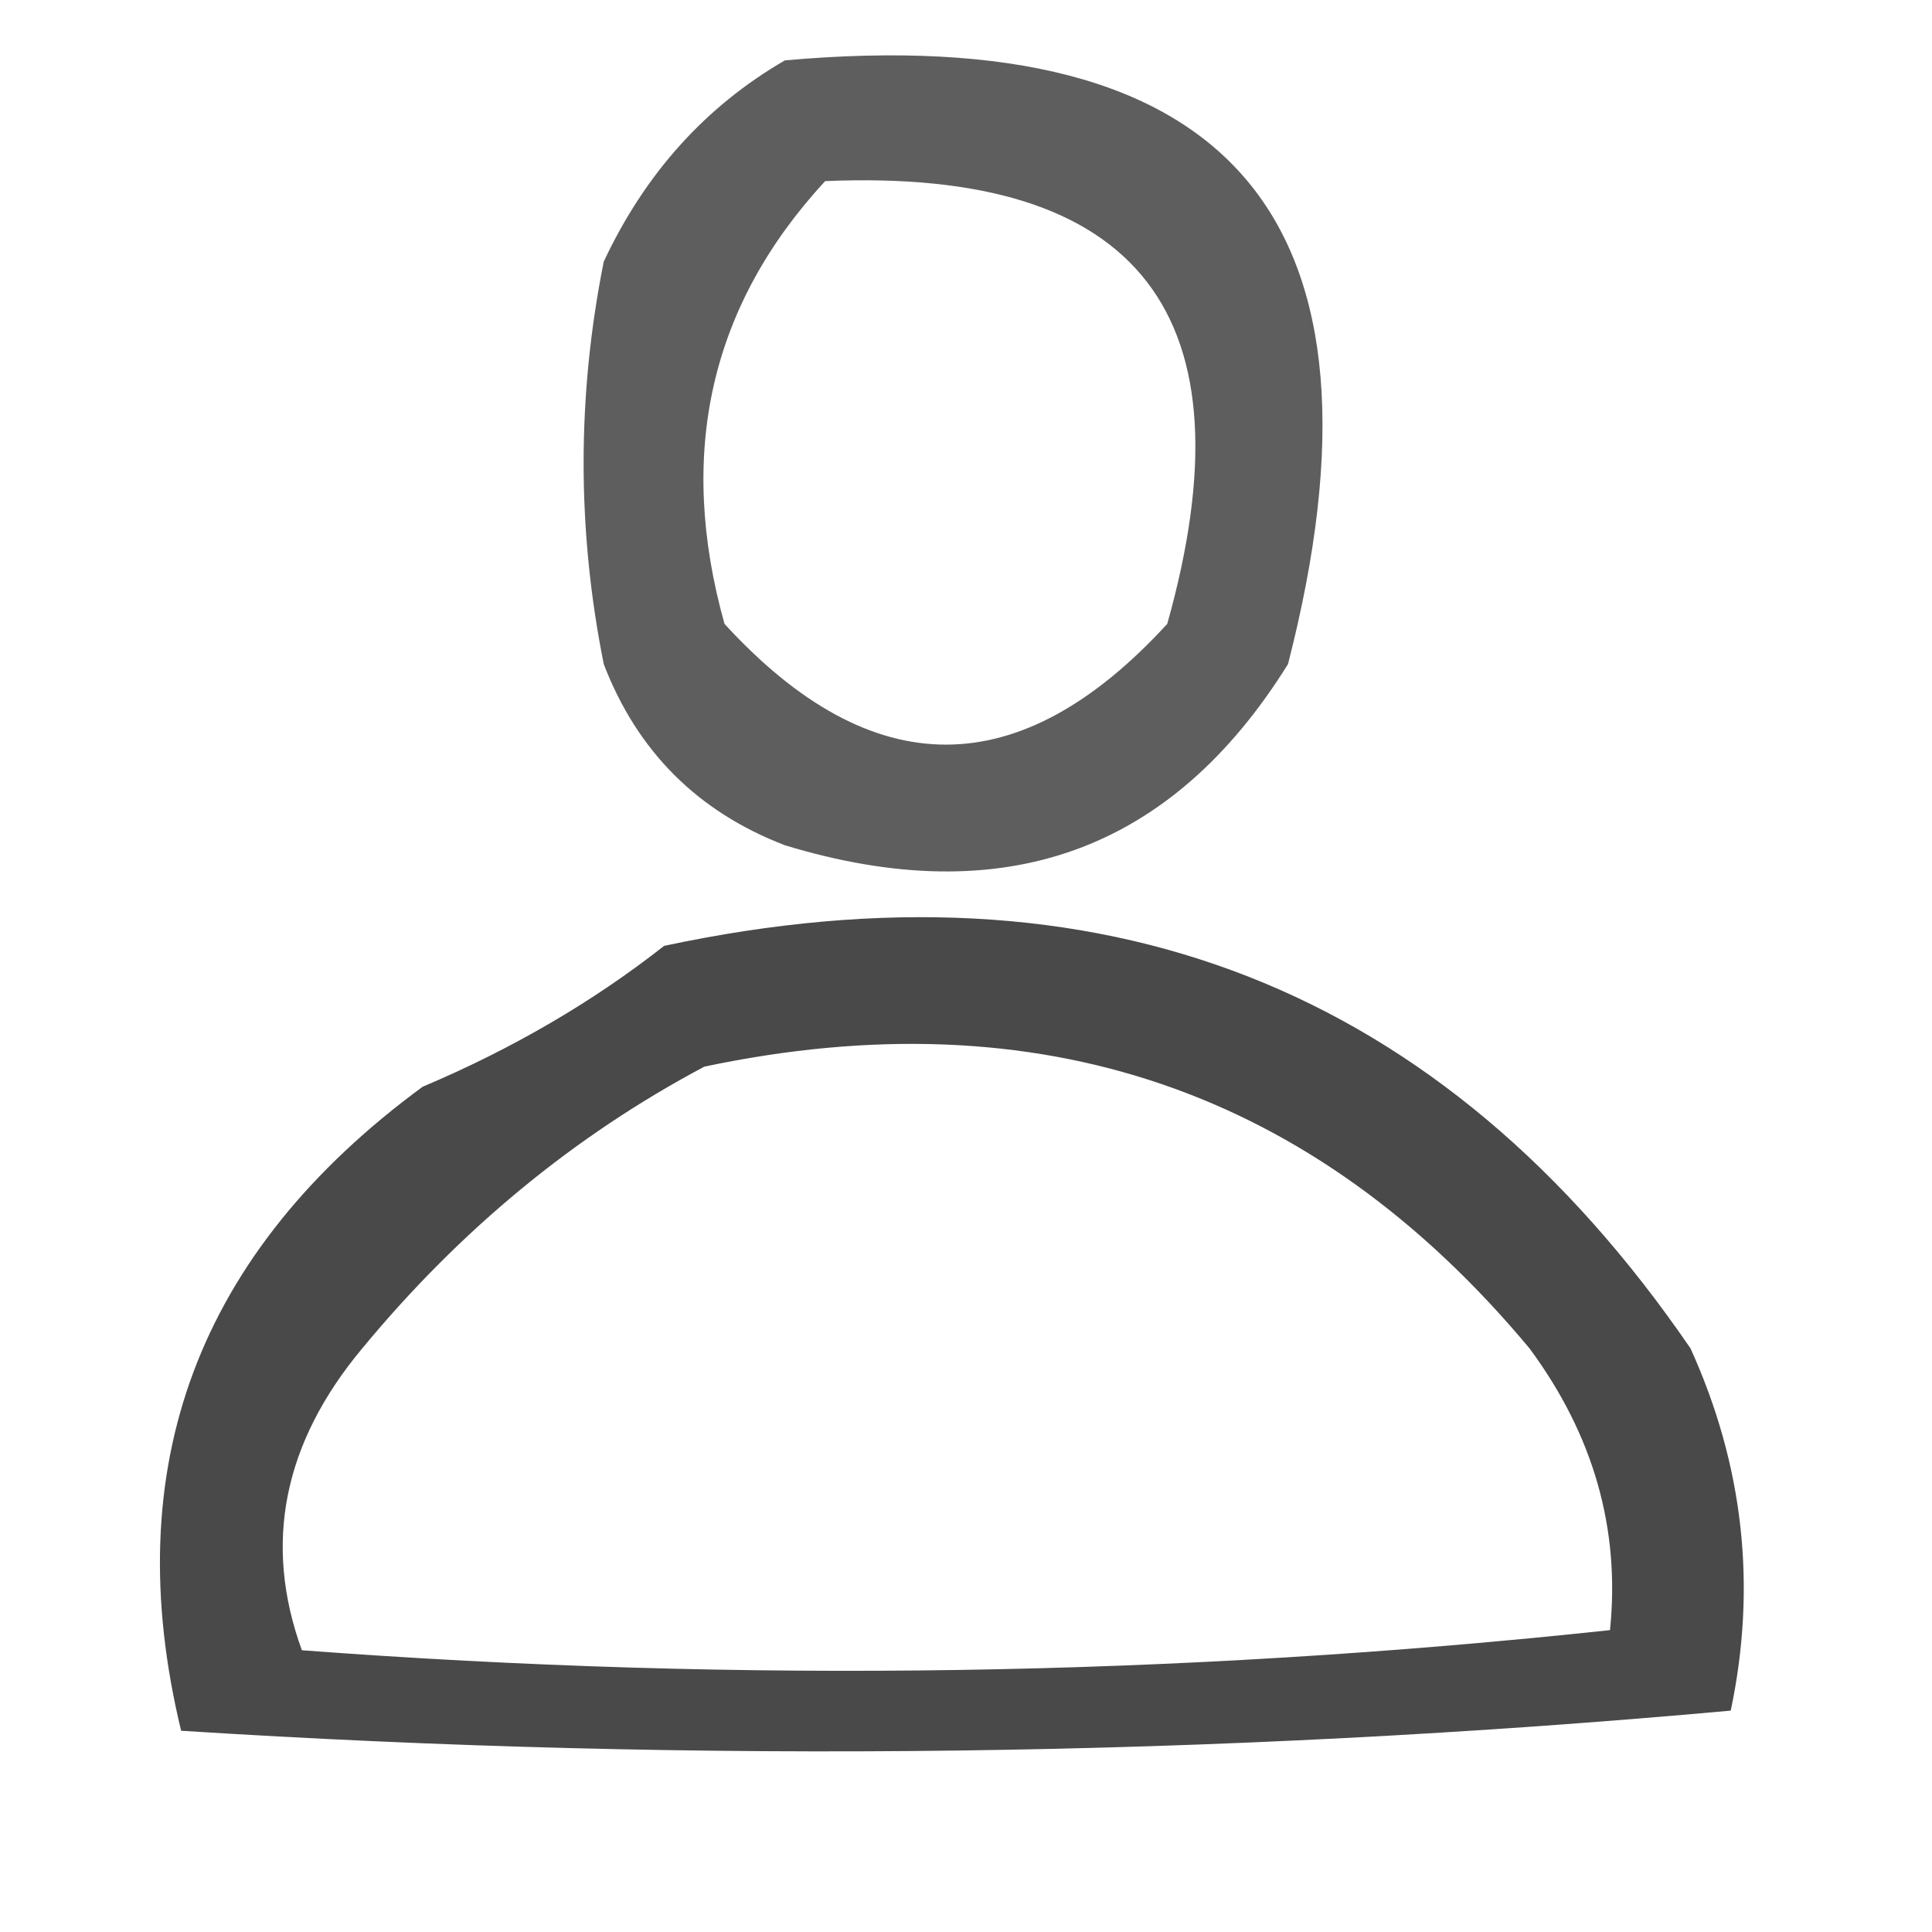
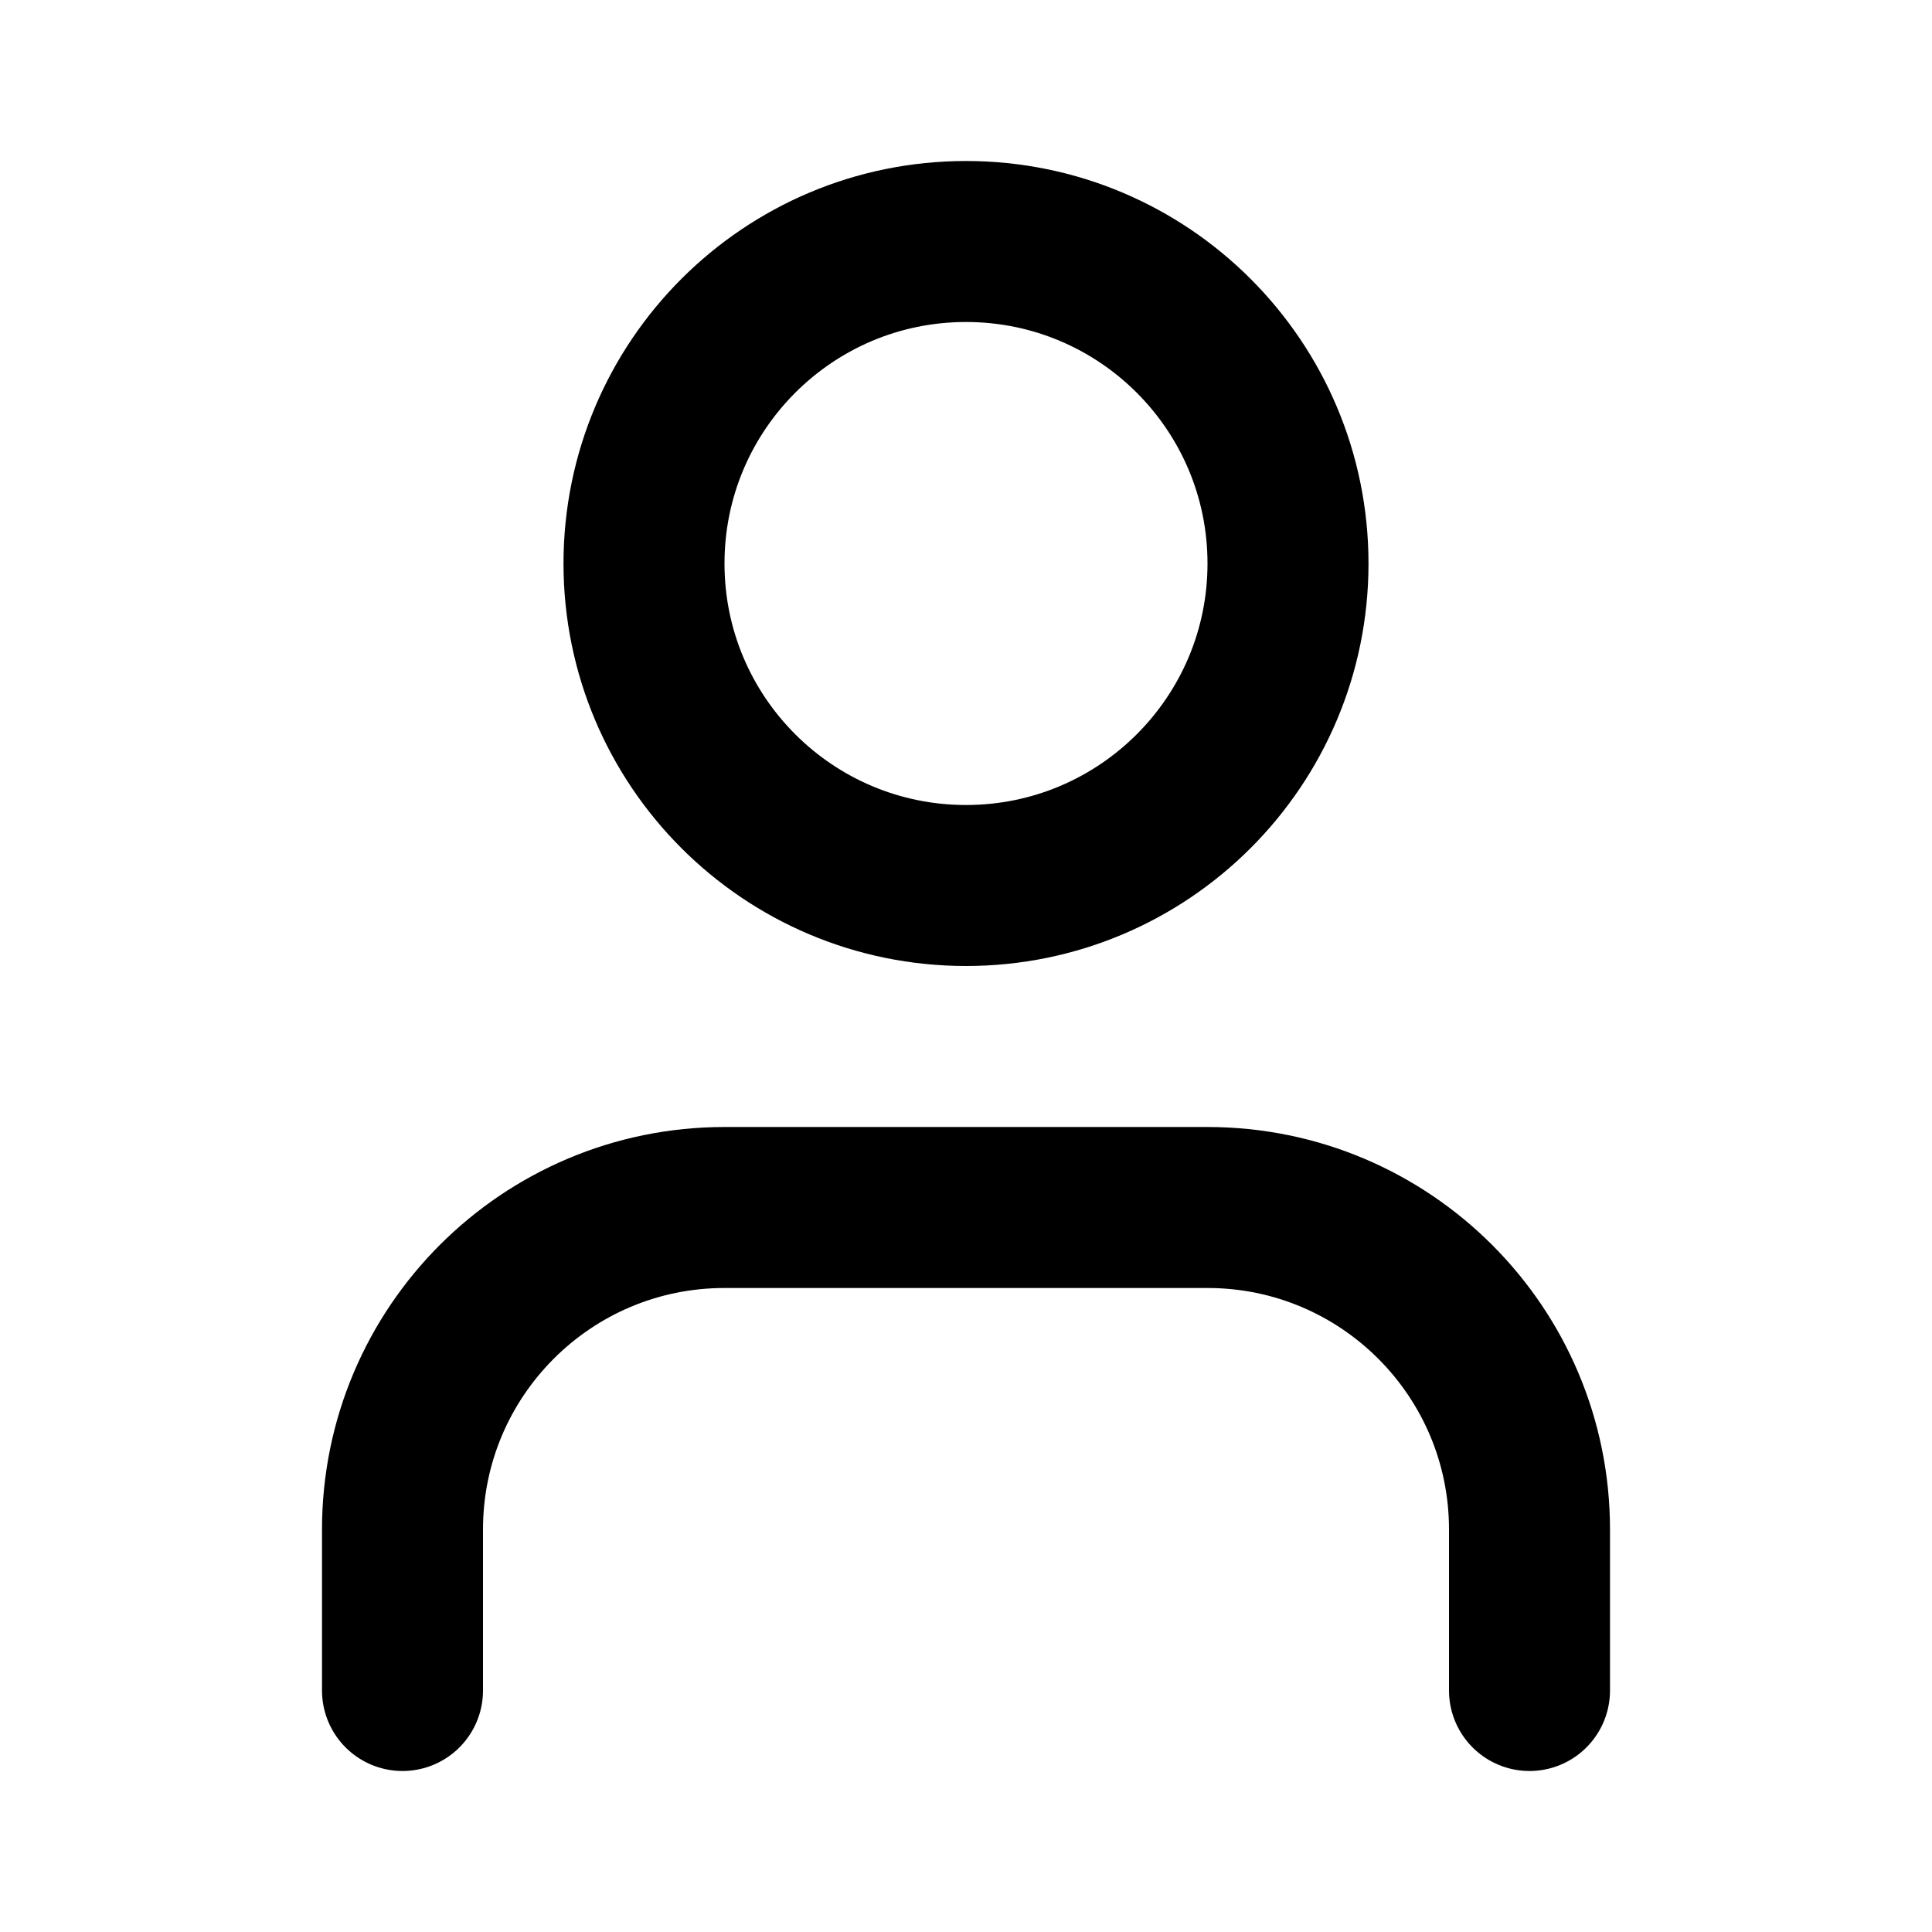
- <svg xmlns="http://www.w3.org/2000/svg" version="1.1" width="48px" height="48px" style="shape-rendering:geometricPrecision; text-rendering:geometricPrecision; image-rendering:optimizeQuality; fill-rule:evenodd; clip-rule:evenodd">
-   <g>
-     <path style="opacity:0.631" fill="#000000" d="M 19.5,1.5 C 30.66,0.502 34.827,5.502 32,16.5C 29.103,21.155 24.937,22.655 19.5,21C 17.333,20.167 15.833,18.667 15,16.5C 14.333,13.167 14.333,9.833 15,6.5C 16.025,4.313 17.525,2.646 19.5,1.5 Z M 20.5,4.5 C 28.322,4.166 31.156,7.833 29,15.5C 25.333,19.5 21.667,19.5 18,15.5C 16.812,11.259 17.645,7.592 20.5,4.5 Z" />
-   </g>
-   <g>
-     <path style="opacity:0.714" fill="#000000" d="M 16.5,23.5 C 27.345,21.182 35.845,24.515 42,33.5C 43.319,36.406 43.652,39.406 43,42.5C 30.242,43.655 17.409,43.822 4.5,43C 2.913,36.438 4.913,31.105 10.5,27C 12.727,26.059 14.727,24.892 16.5,23.5 Z M 17.5,26.5 C 25.815,24.745 32.648,27.079 38,33.5C 39.59,35.65 40.257,37.983 40,40.5C 29.243,41.653 18.41,41.82 7.5,41C 6.536,38.353 7.036,35.853 9,33.5C 11.441,30.546 14.274,28.213 17.5,26.5 Z" />
-   </g>
+ <svg xmlns="http://www.w3.org/2000/svg" width="24" height="24" viewBox="0 0 24 24" fill="none" stroke="currentColor" stroke-width="2" stroke-linecap="round" stroke-linejoin="round" class="lucide lucide-user-icon lucide-user">
+   <path d="M19 21v-2a4 4 0 0 0-4-4H9a4 4 0 0 0-4 4v2" />
+   <circle cx="12" cy="7" r="4" />
</svg>
